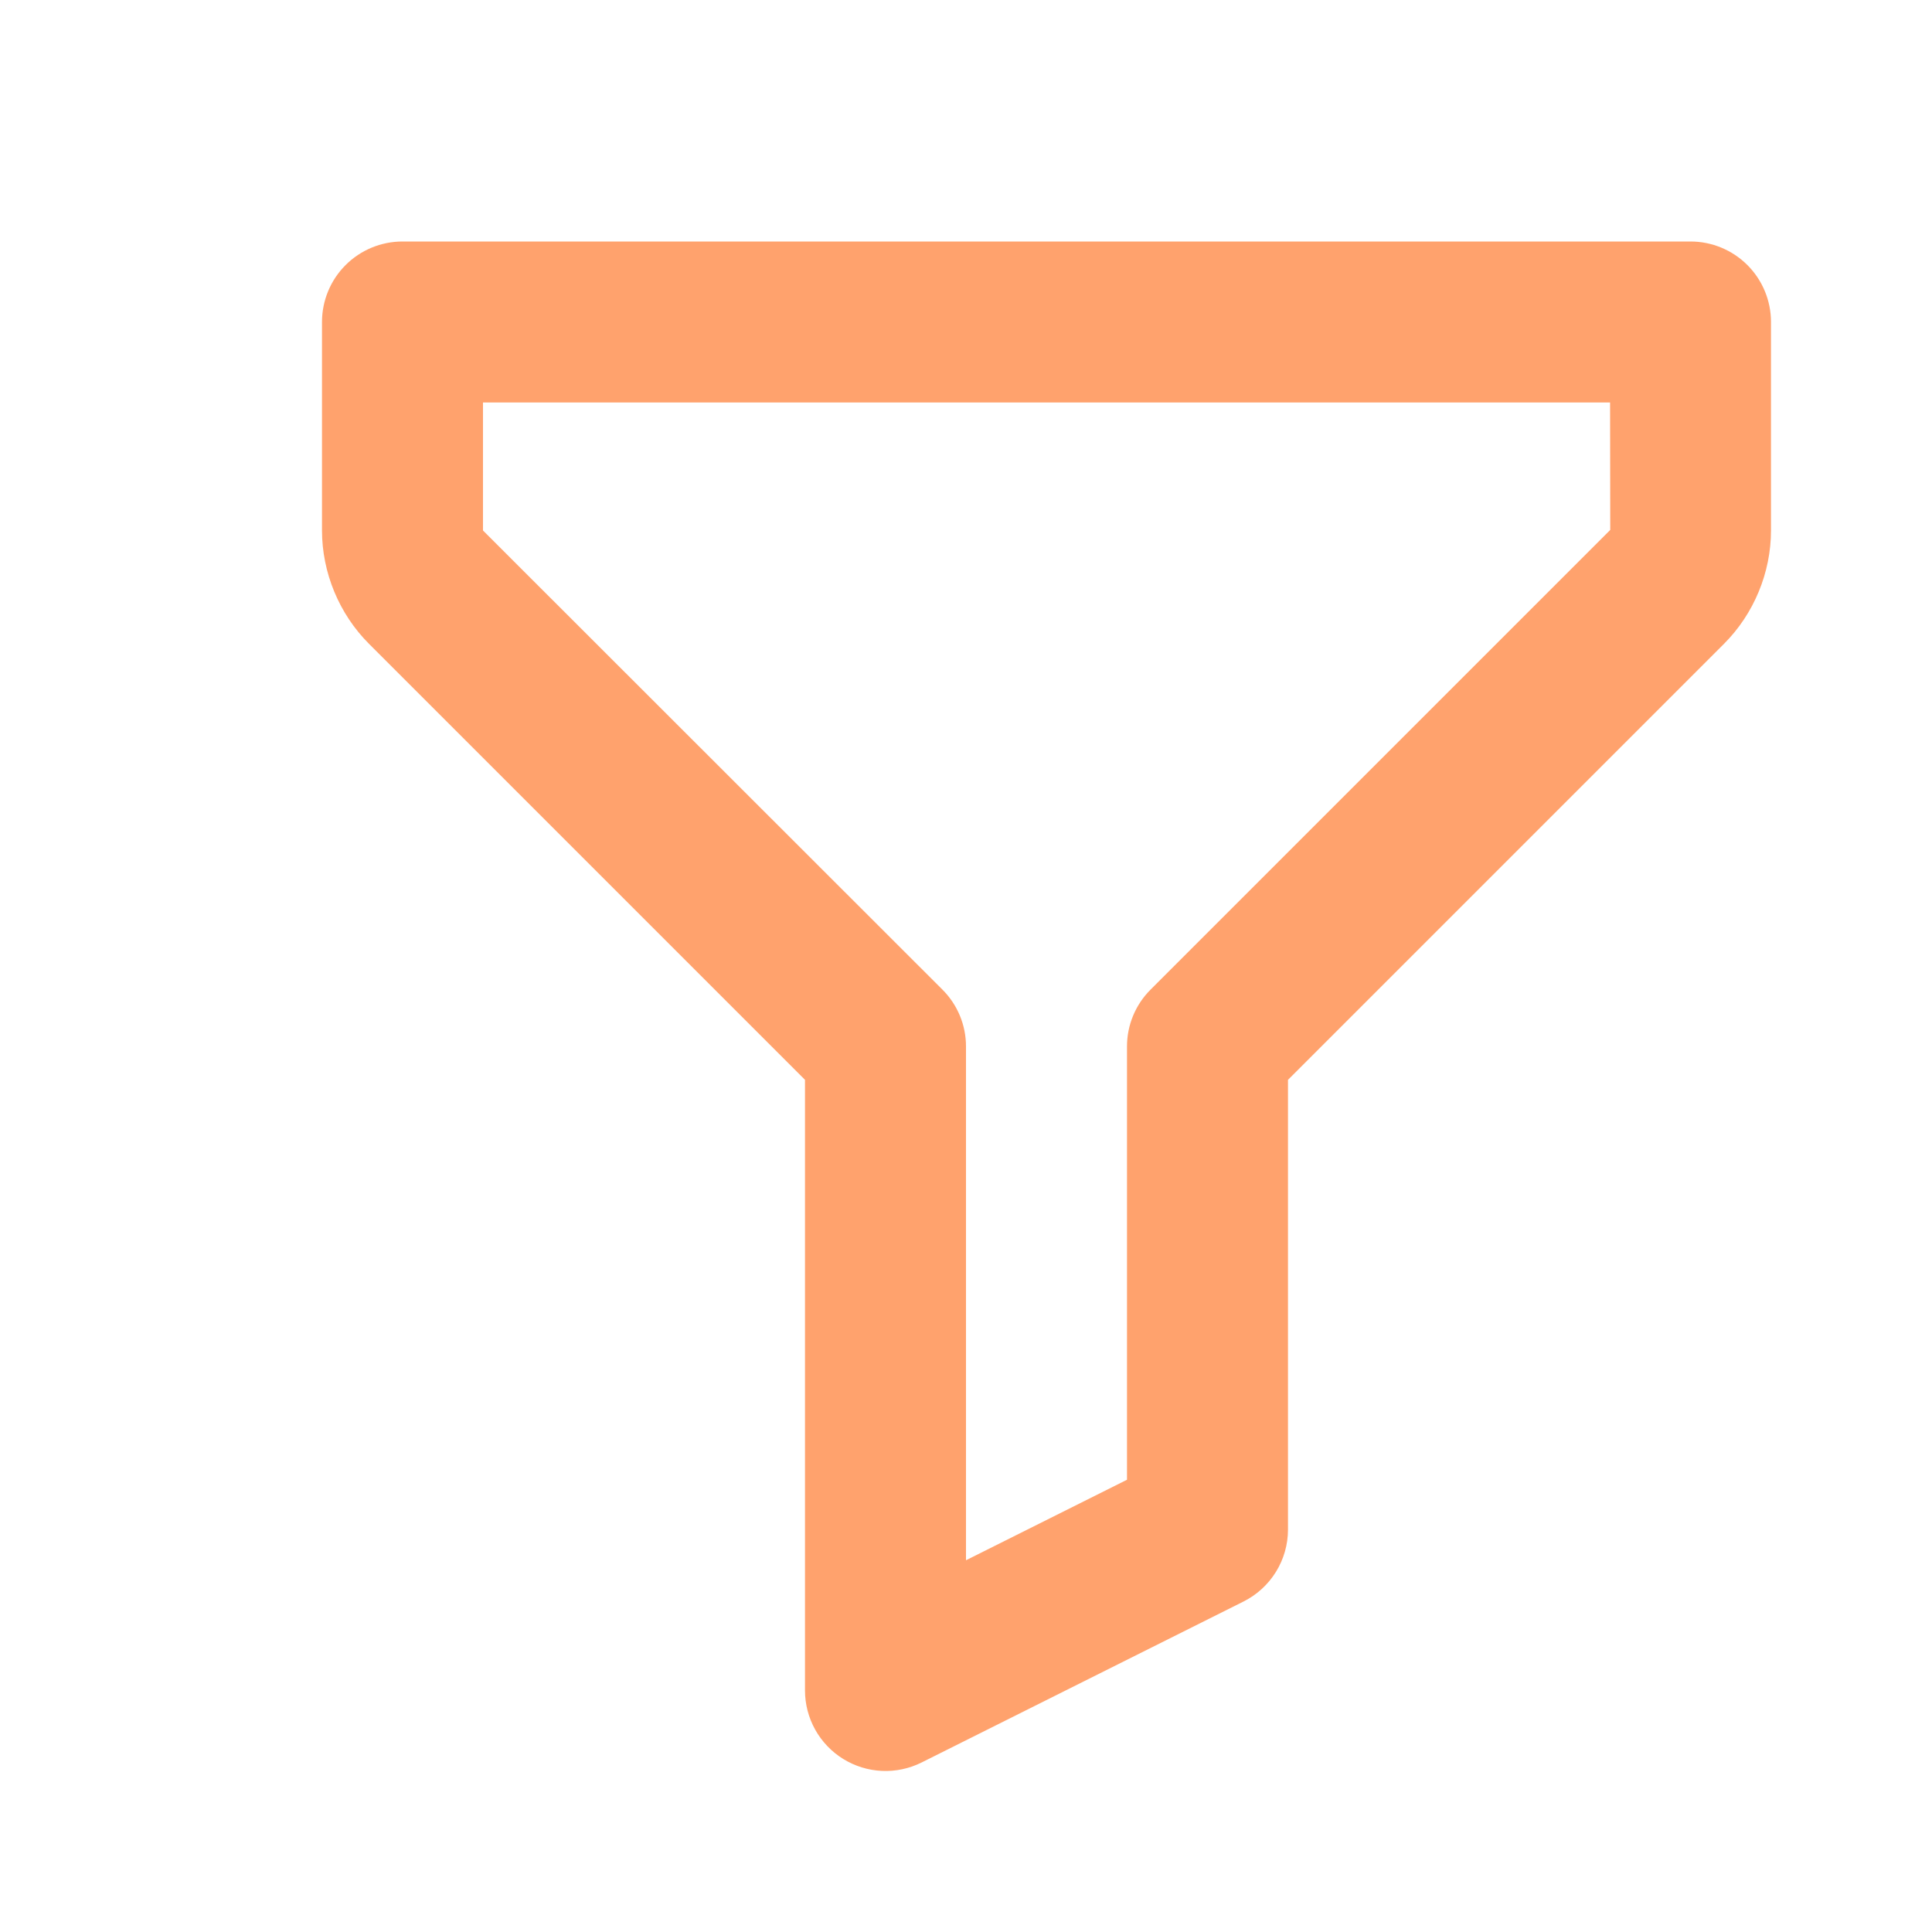
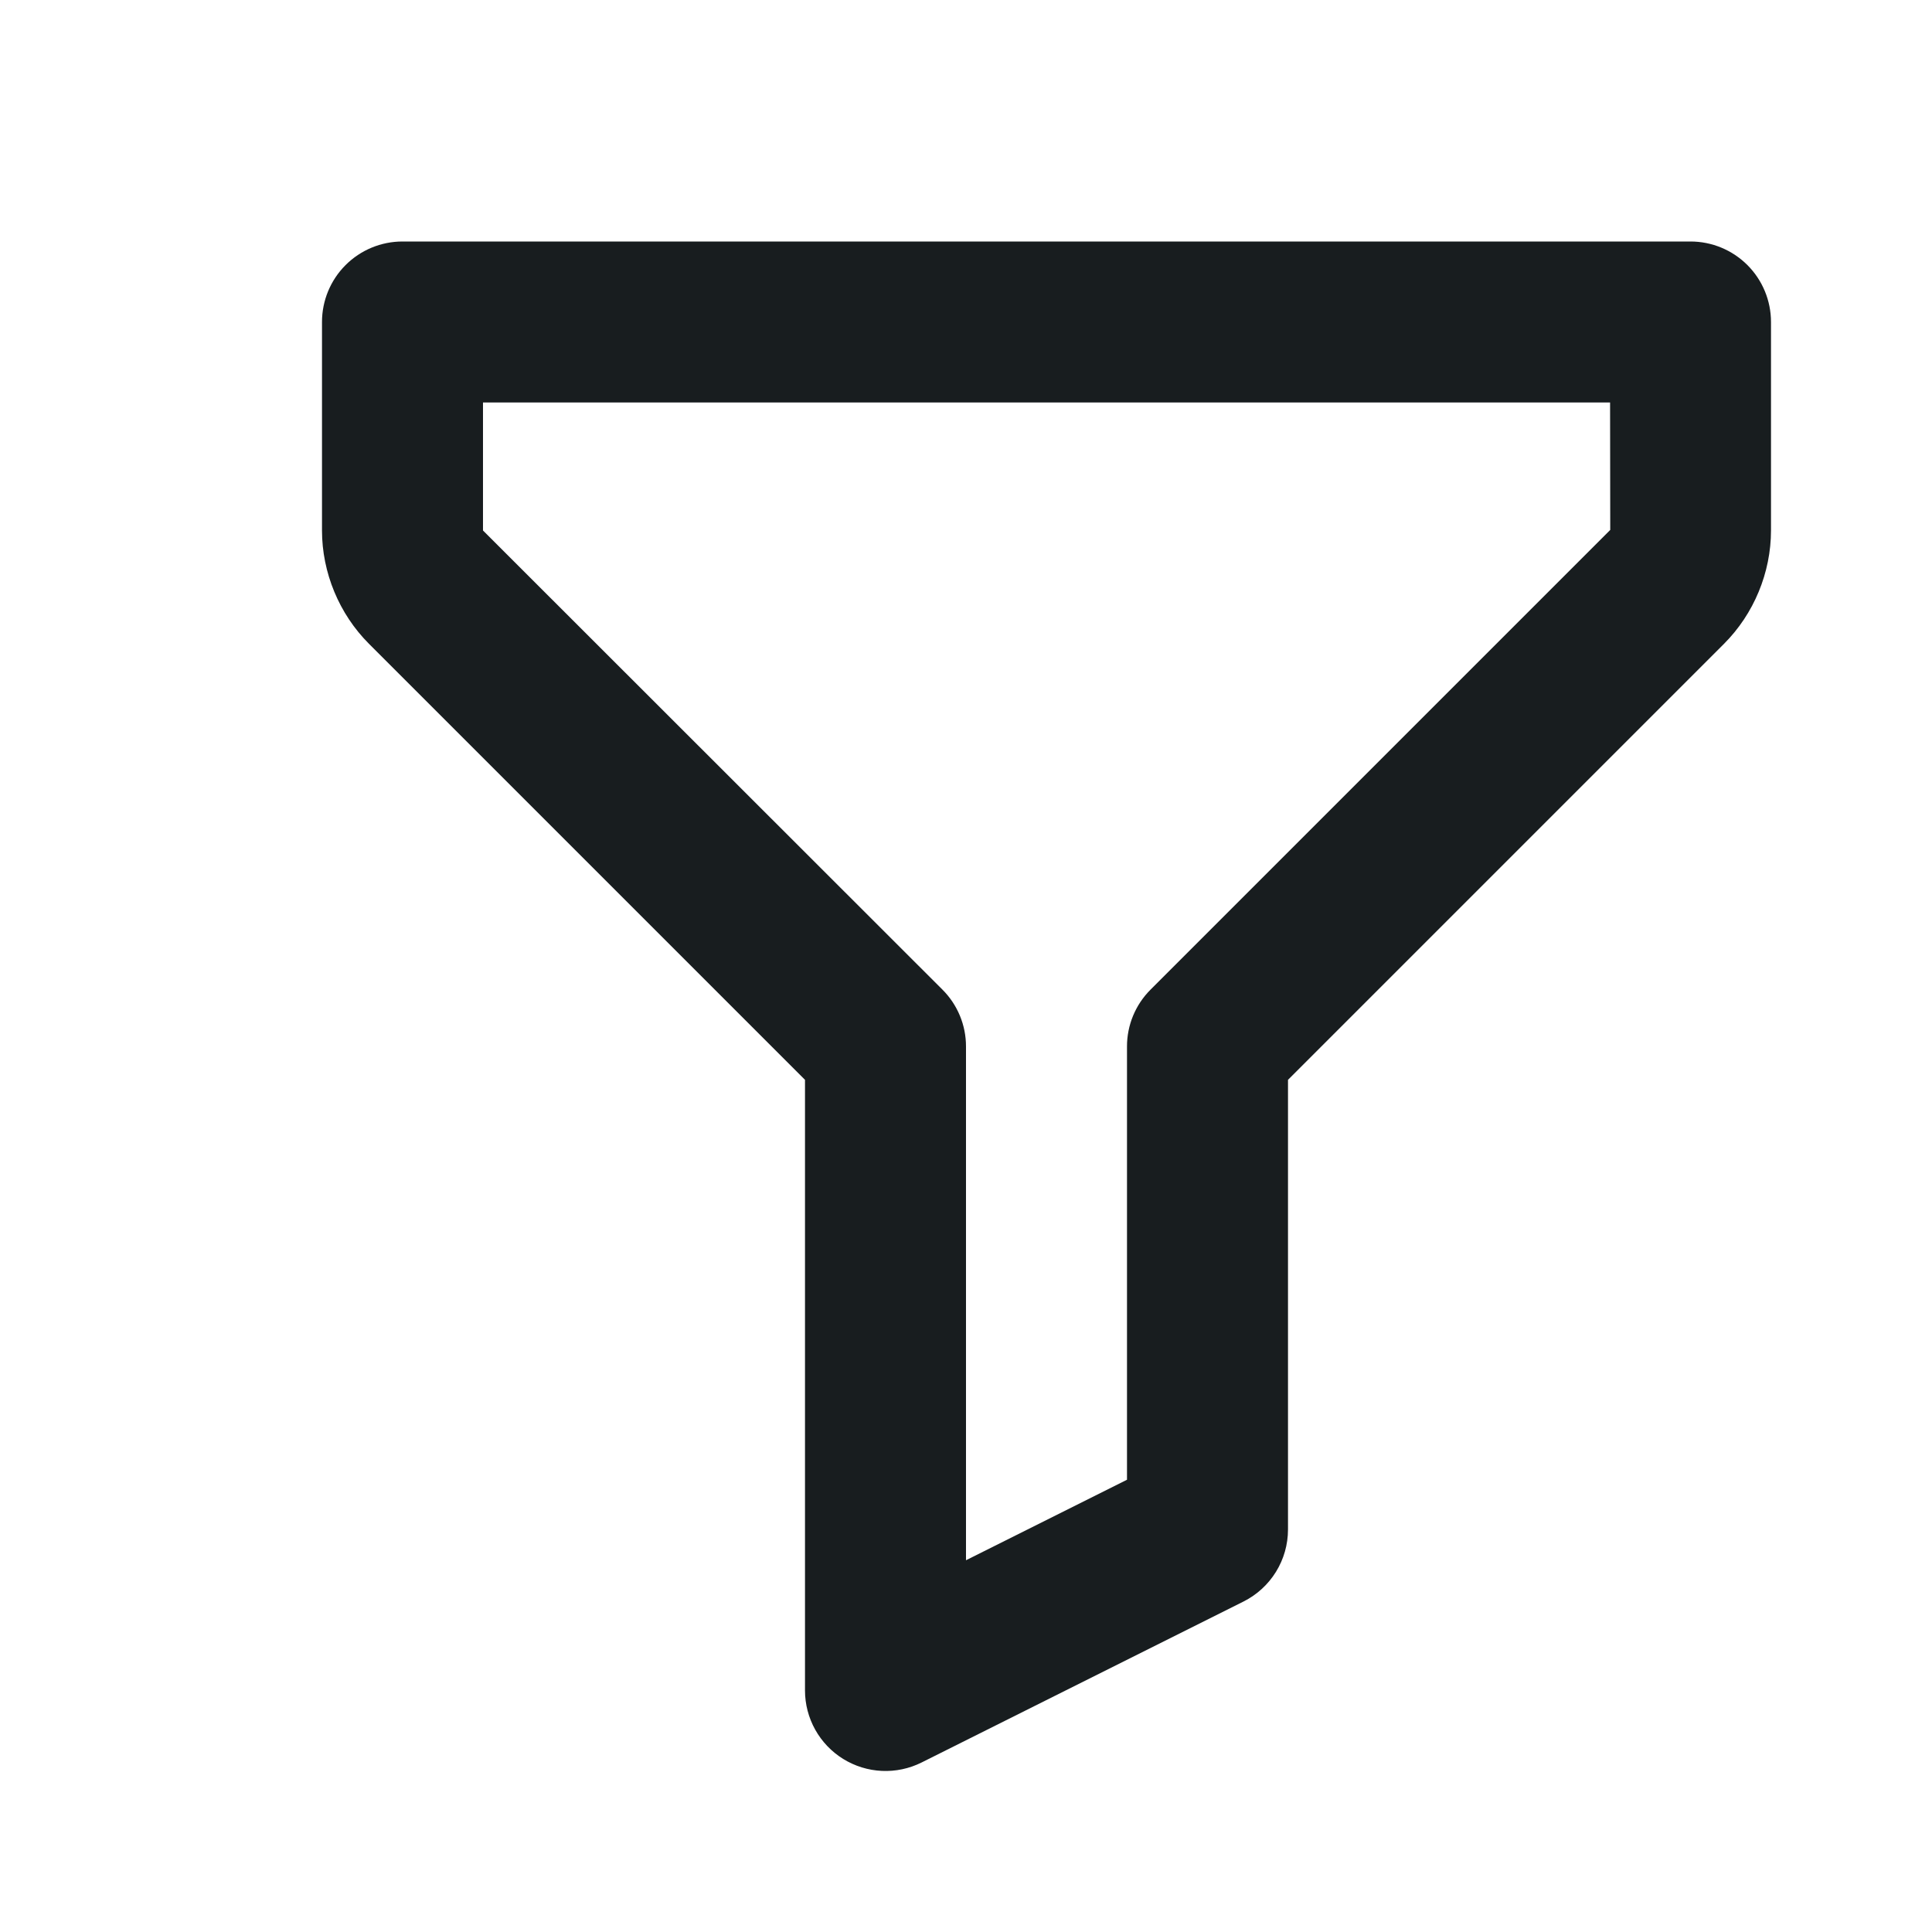
<svg xmlns="http://www.w3.org/2000/svg" width="280" height="280" viewBox="0 0 280 280" fill="none">
-   <g opacity="0.8">
-     <path d="M244.999 35H58.333C55.239 35 52.271 36.229 50.083 38.417C47.895 40.605 46.666 43.572 46.666 46.667V76.883C46.666 82.985 49.151 88.982 53.468 93.298L116.666 156.497V245C116.668 246.988 117.178 248.942 118.146 250.678C119.115 252.413 120.511 253.873 122.201 254.919C123.892 255.964 125.821 256.561 127.807 256.653C129.792 256.744 131.768 256.327 133.548 255.442L180.214 232.108C184.169 230.125 186.666 226.088 186.666 221.667V156.497L249.864 93.298C254.181 88.982 256.666 82.985 256.666 76.883V46.667C256.666 43.572 255.437 40.605 253.249 38.417C251.061 36.229 248.094 35 244.999 35ZM166.751 143.418C165.666 144.5 164.805 145.785 164.218 147.201C163.631 148.617 163.33 150.134 163.333 151.667V214.457L139.999 226.123V151.667C140.002 150.134 139.701 148.617 139.114 147.201C138.527 145.785 137.667 144.5 136.581 143.418L69.999 76.883V58.333H233.344L233.368 76.802L166.751 143.418Z" fill="#FF8B49" />
-   </g>
+   <path d="M244.999 35H58.333C55.239 35 52.271 36.229 50.083 38.417C47.895 40.605 46.666 43.572 46.666 46.667V76.883C46.666 82.985 49.151 88.982 53.468 93.298L116.666 156.497V245C116.668 246.988 117.178 248.942 118.147 250.678C119.115 252.413 120.511 253.873 122.201 254.919C123.892 255.964 125.821 256.561 127.807 256.653C129.792 256.744 131.768 256.327 133.548 255.442L180.214 232.108C184.169 230.125 186.666 226.088 186.666 221.667V156.497L249.864 93.298C254.181 88.982 256.666 82.985 256.666 76.883V46.667C256.666 43.572 255.437 40.605 253.249 38.417C251.061 36.229 248.094 35 244.999 35ZM166.751 143.418C165.666 144.5 164.805 145.785 164.218 147.201C163.631 148.617 163.33 150.134 163.333 151.667V214.457L139.999 226.123V151.667C140.002 150.134 139.701 148.617 139.114 147.201C138.527 145.785 137.667 144.5 136.581 143.418L69.999 76.883V58.333H233.344L233.368 76.802L166.751 143.418Z" fill="#181D1F" />
</svg>
